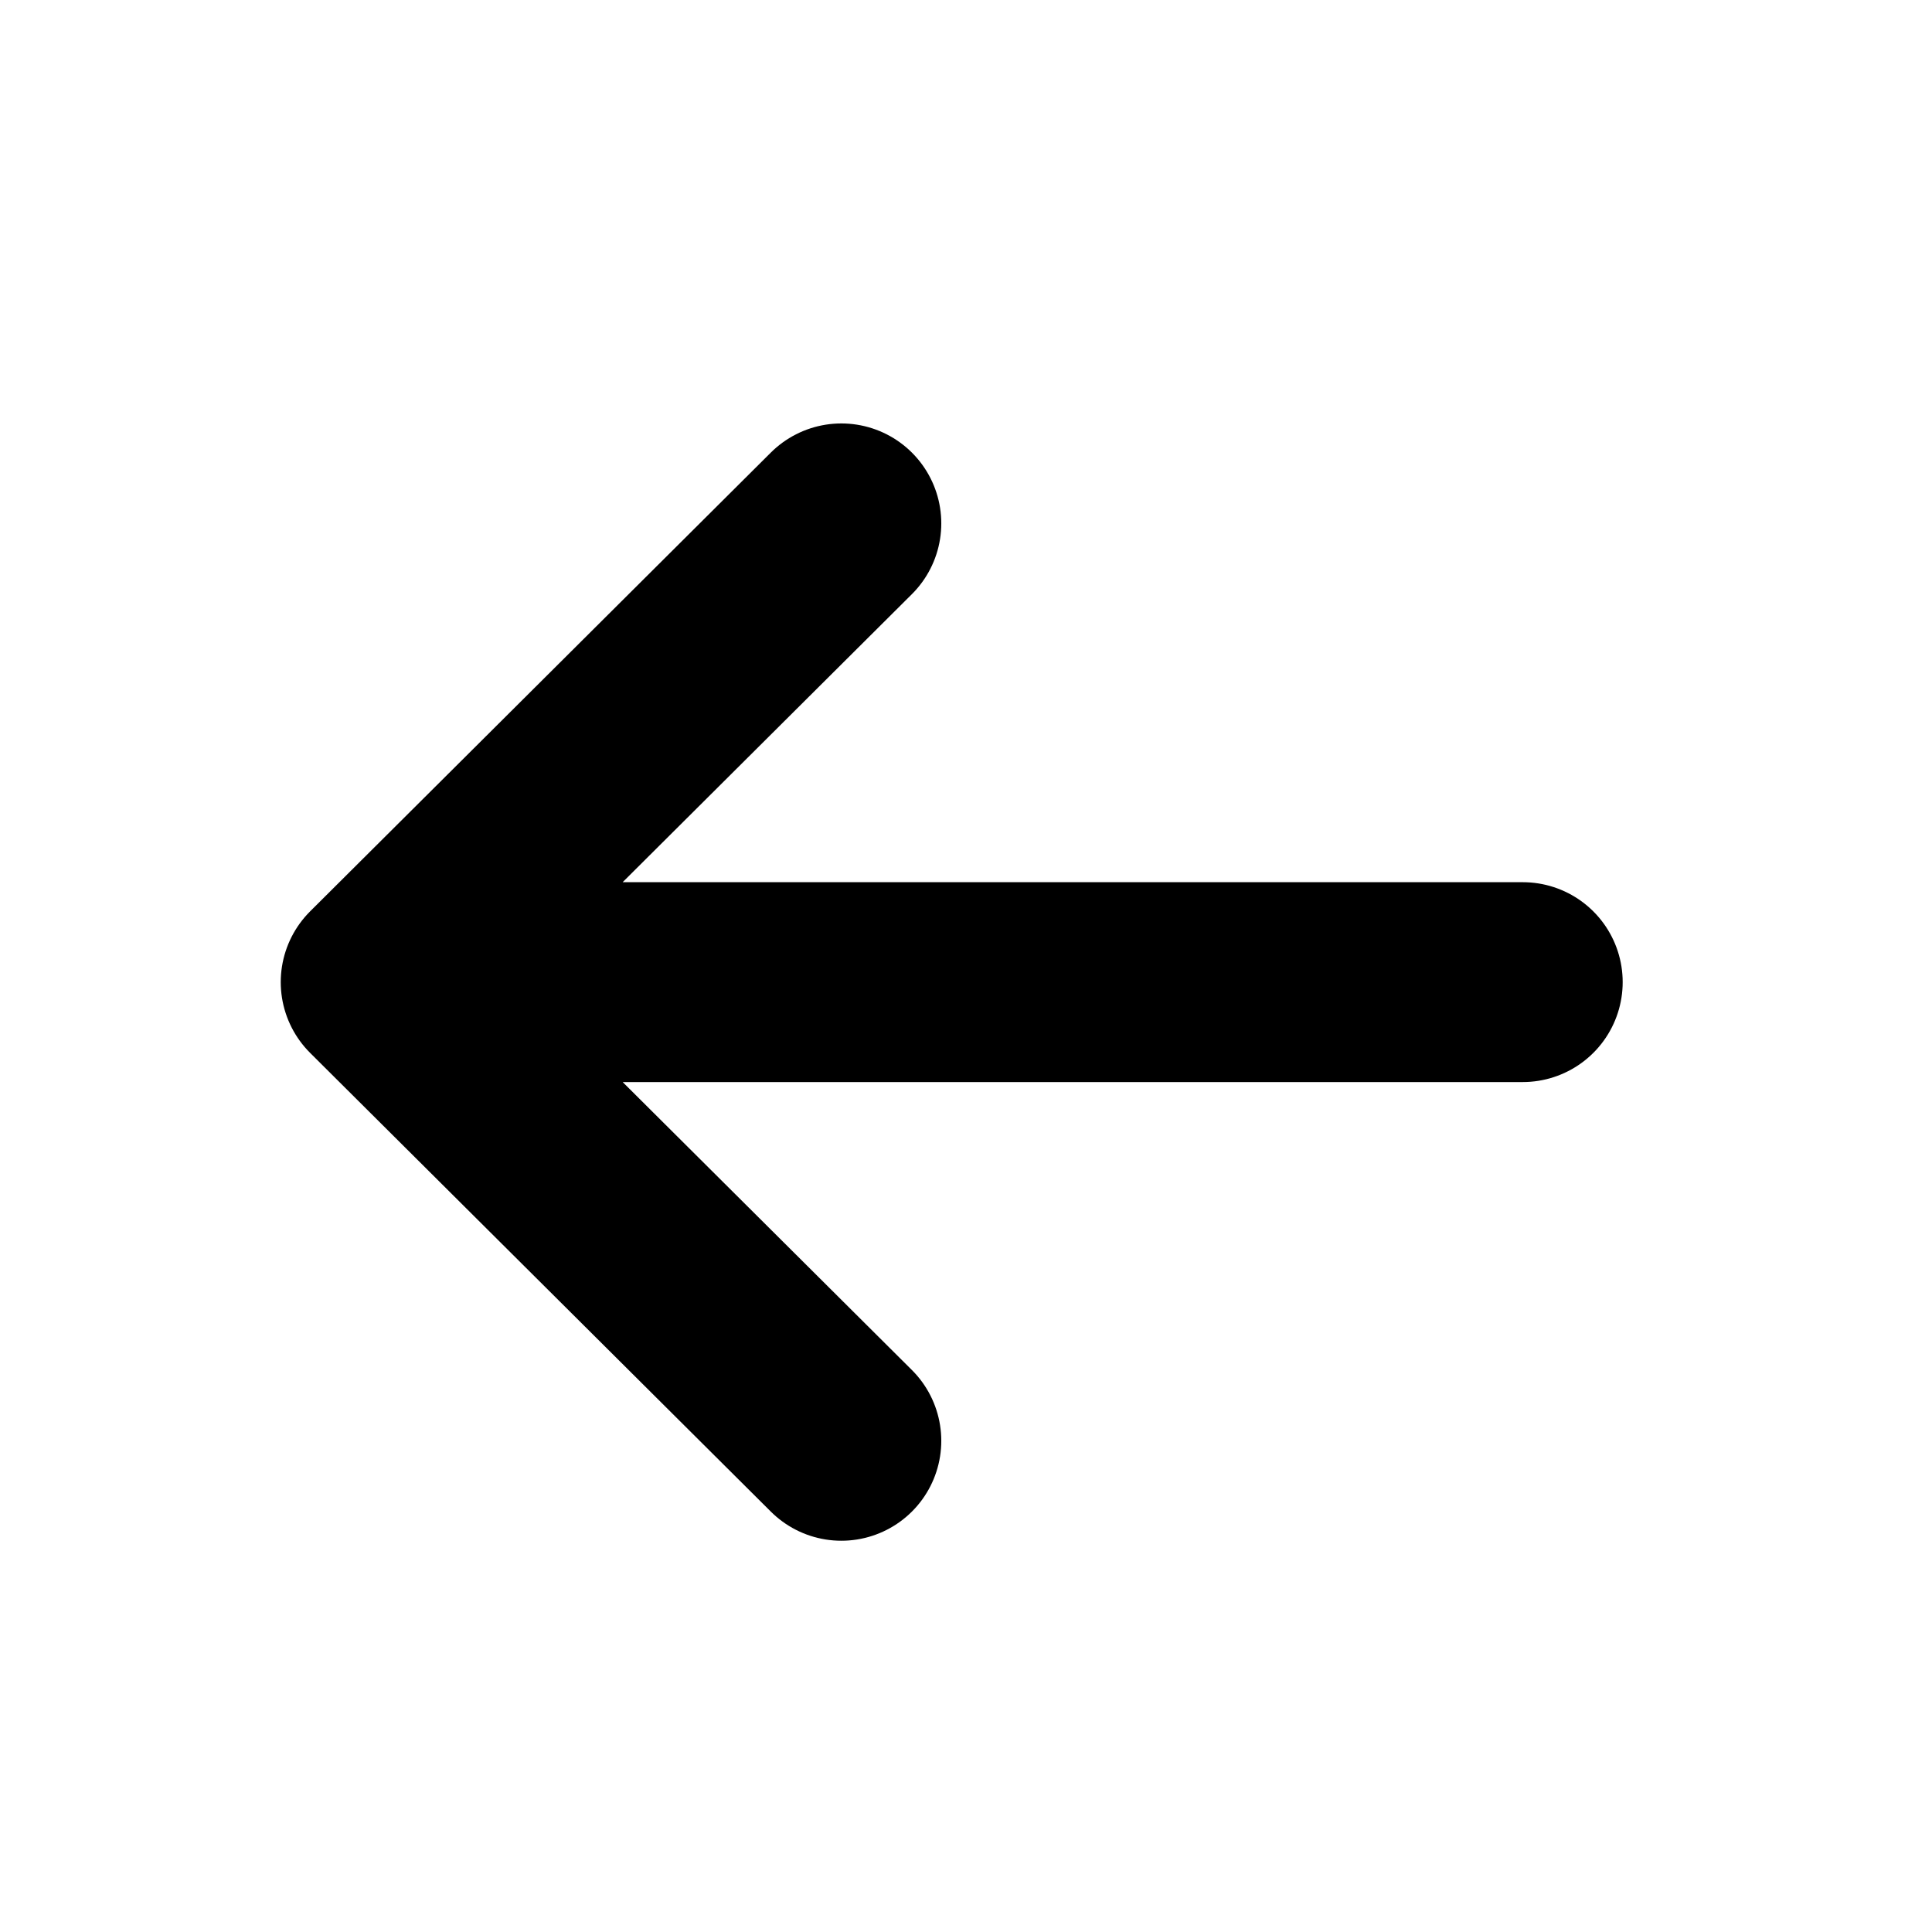
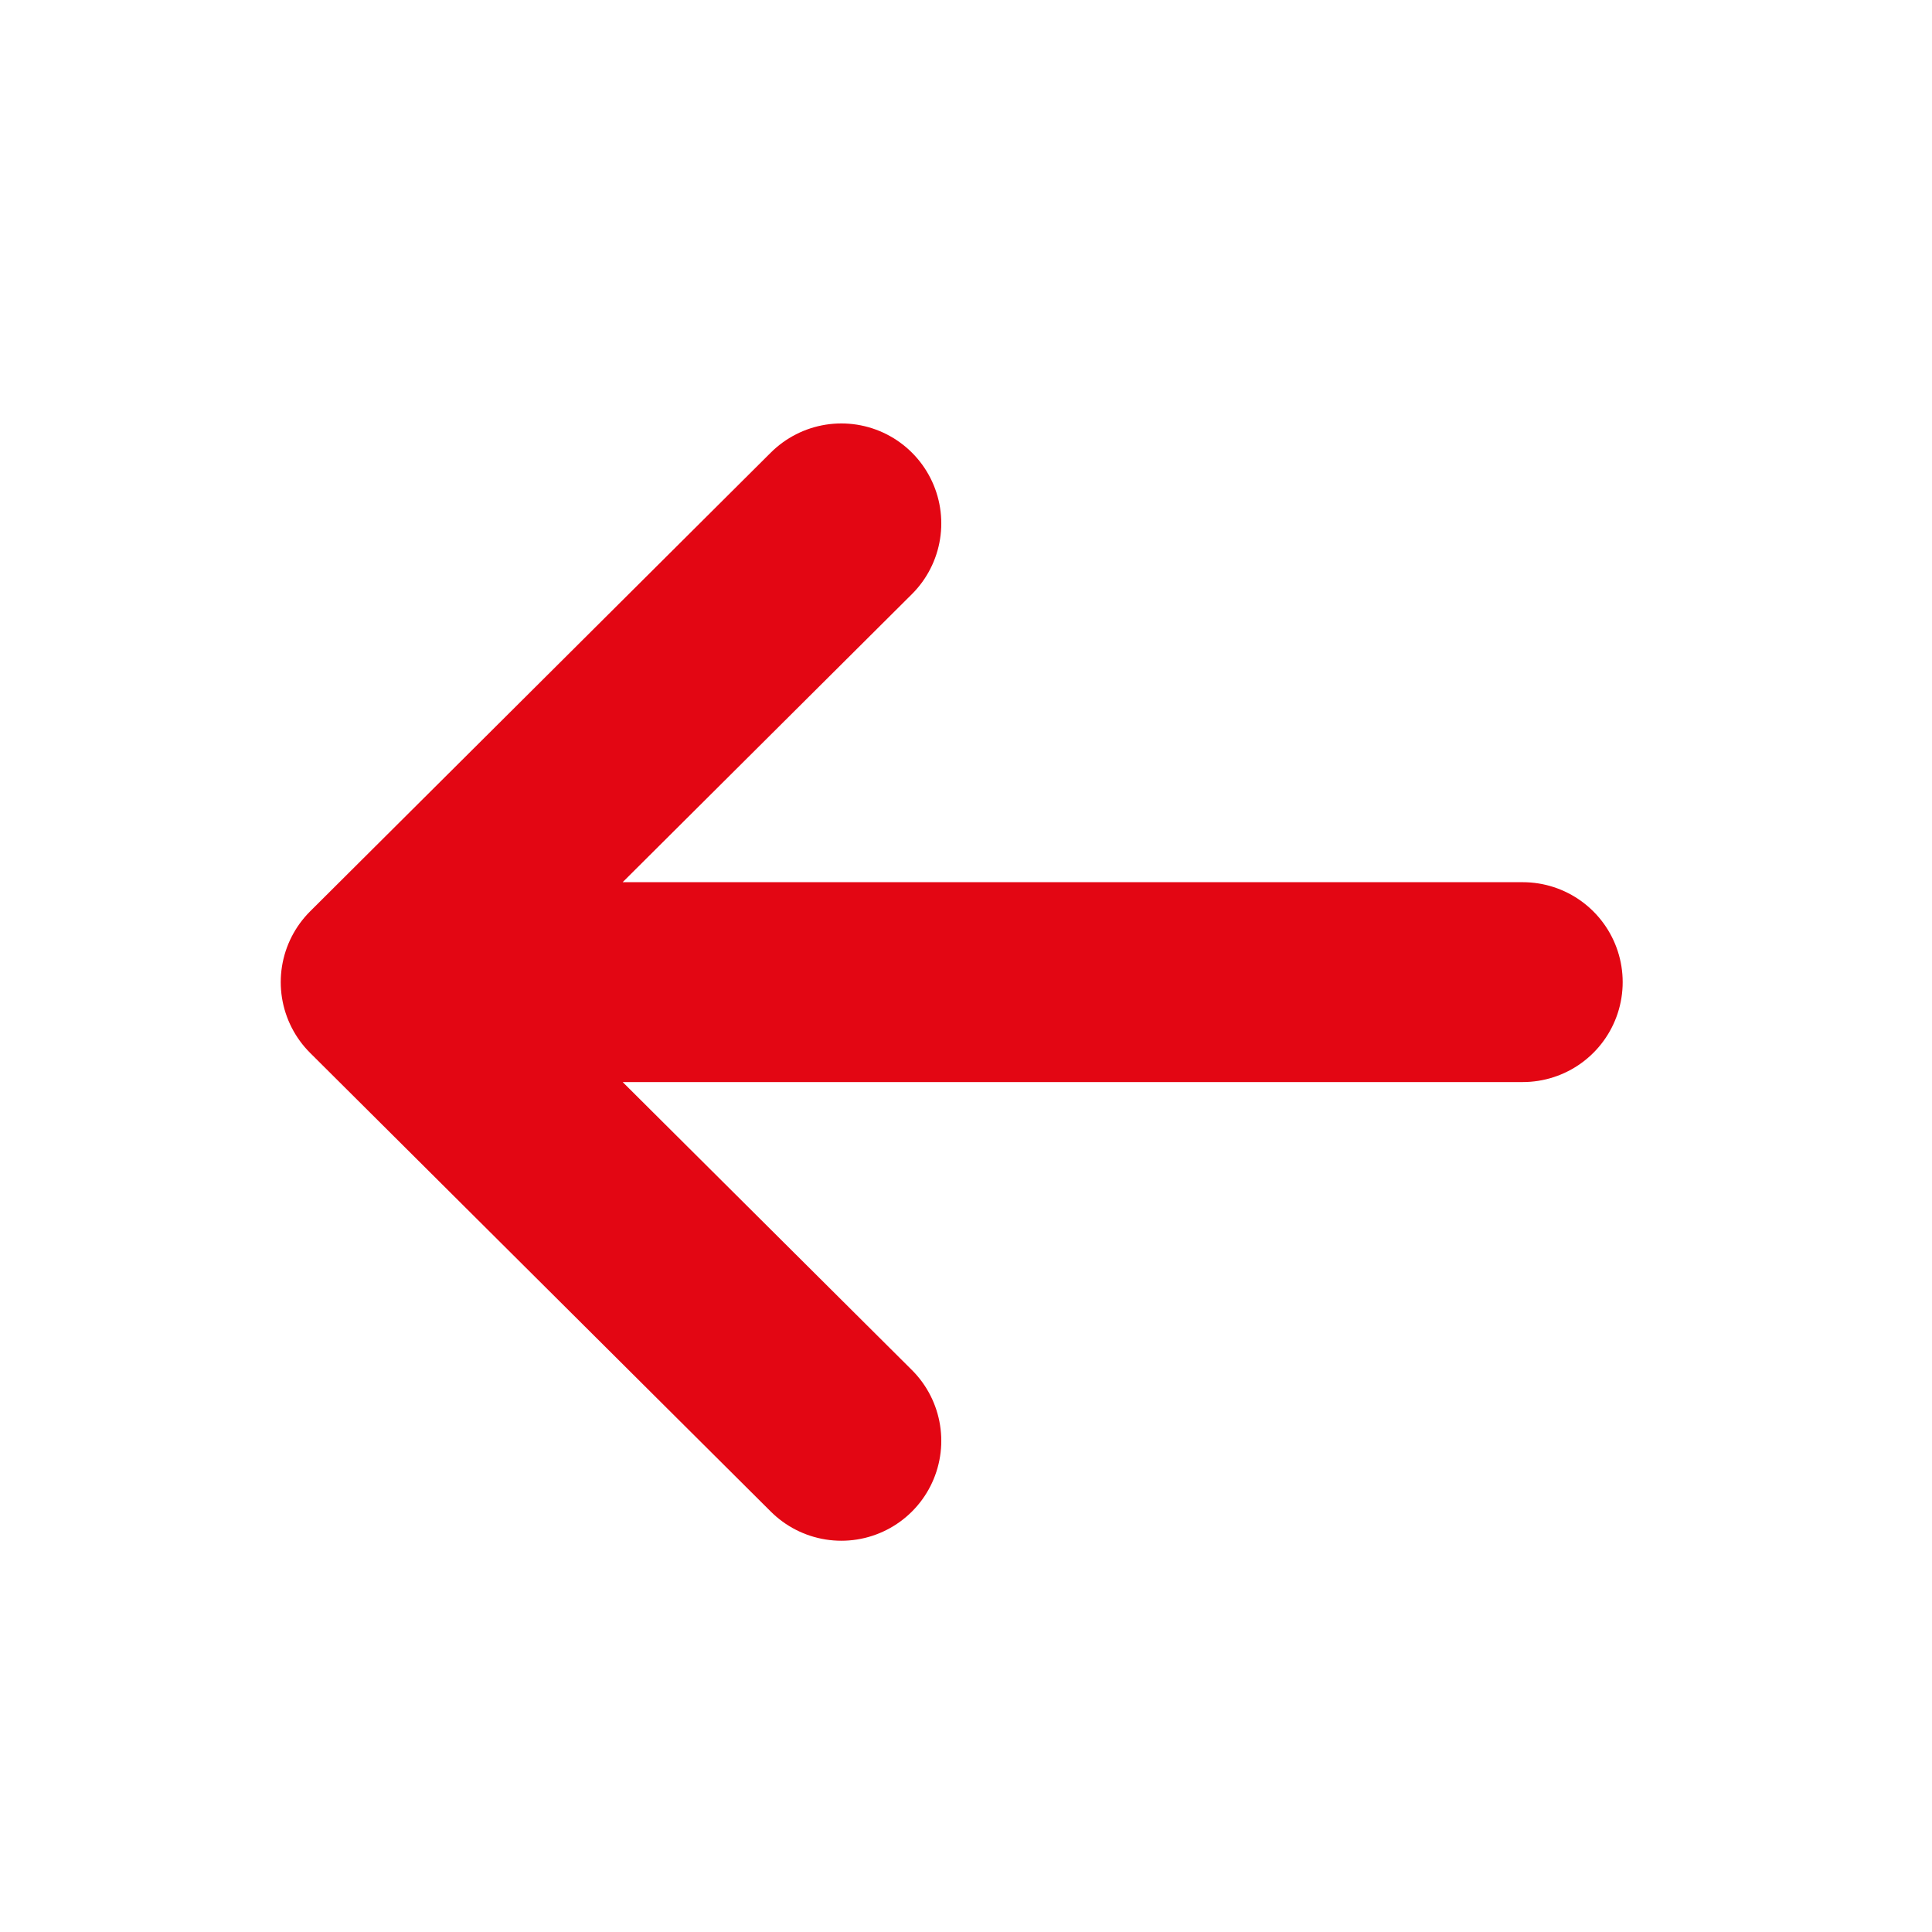
<svg xmlns="http://www.w3.org/2000/svg" width="1em" height="1em" fill="none" viewBox="0 0 29 29">
-   <path stroke="currentColor" stroke-linecap="round" stroke-linejoin="round" stroke-width="3" d="M5.715 14.742h17.142M12.629 21.627l-6.915-6.885 6.915-6.886" />
+   <path stroke="#e30613" stroke-linecap="round" stroke-linejoin="round" stroke-width="3" d="M5.715 14.742h17.142M12.629 21.627l-6.915-6.885 6.915-6.886" />
</svg>
